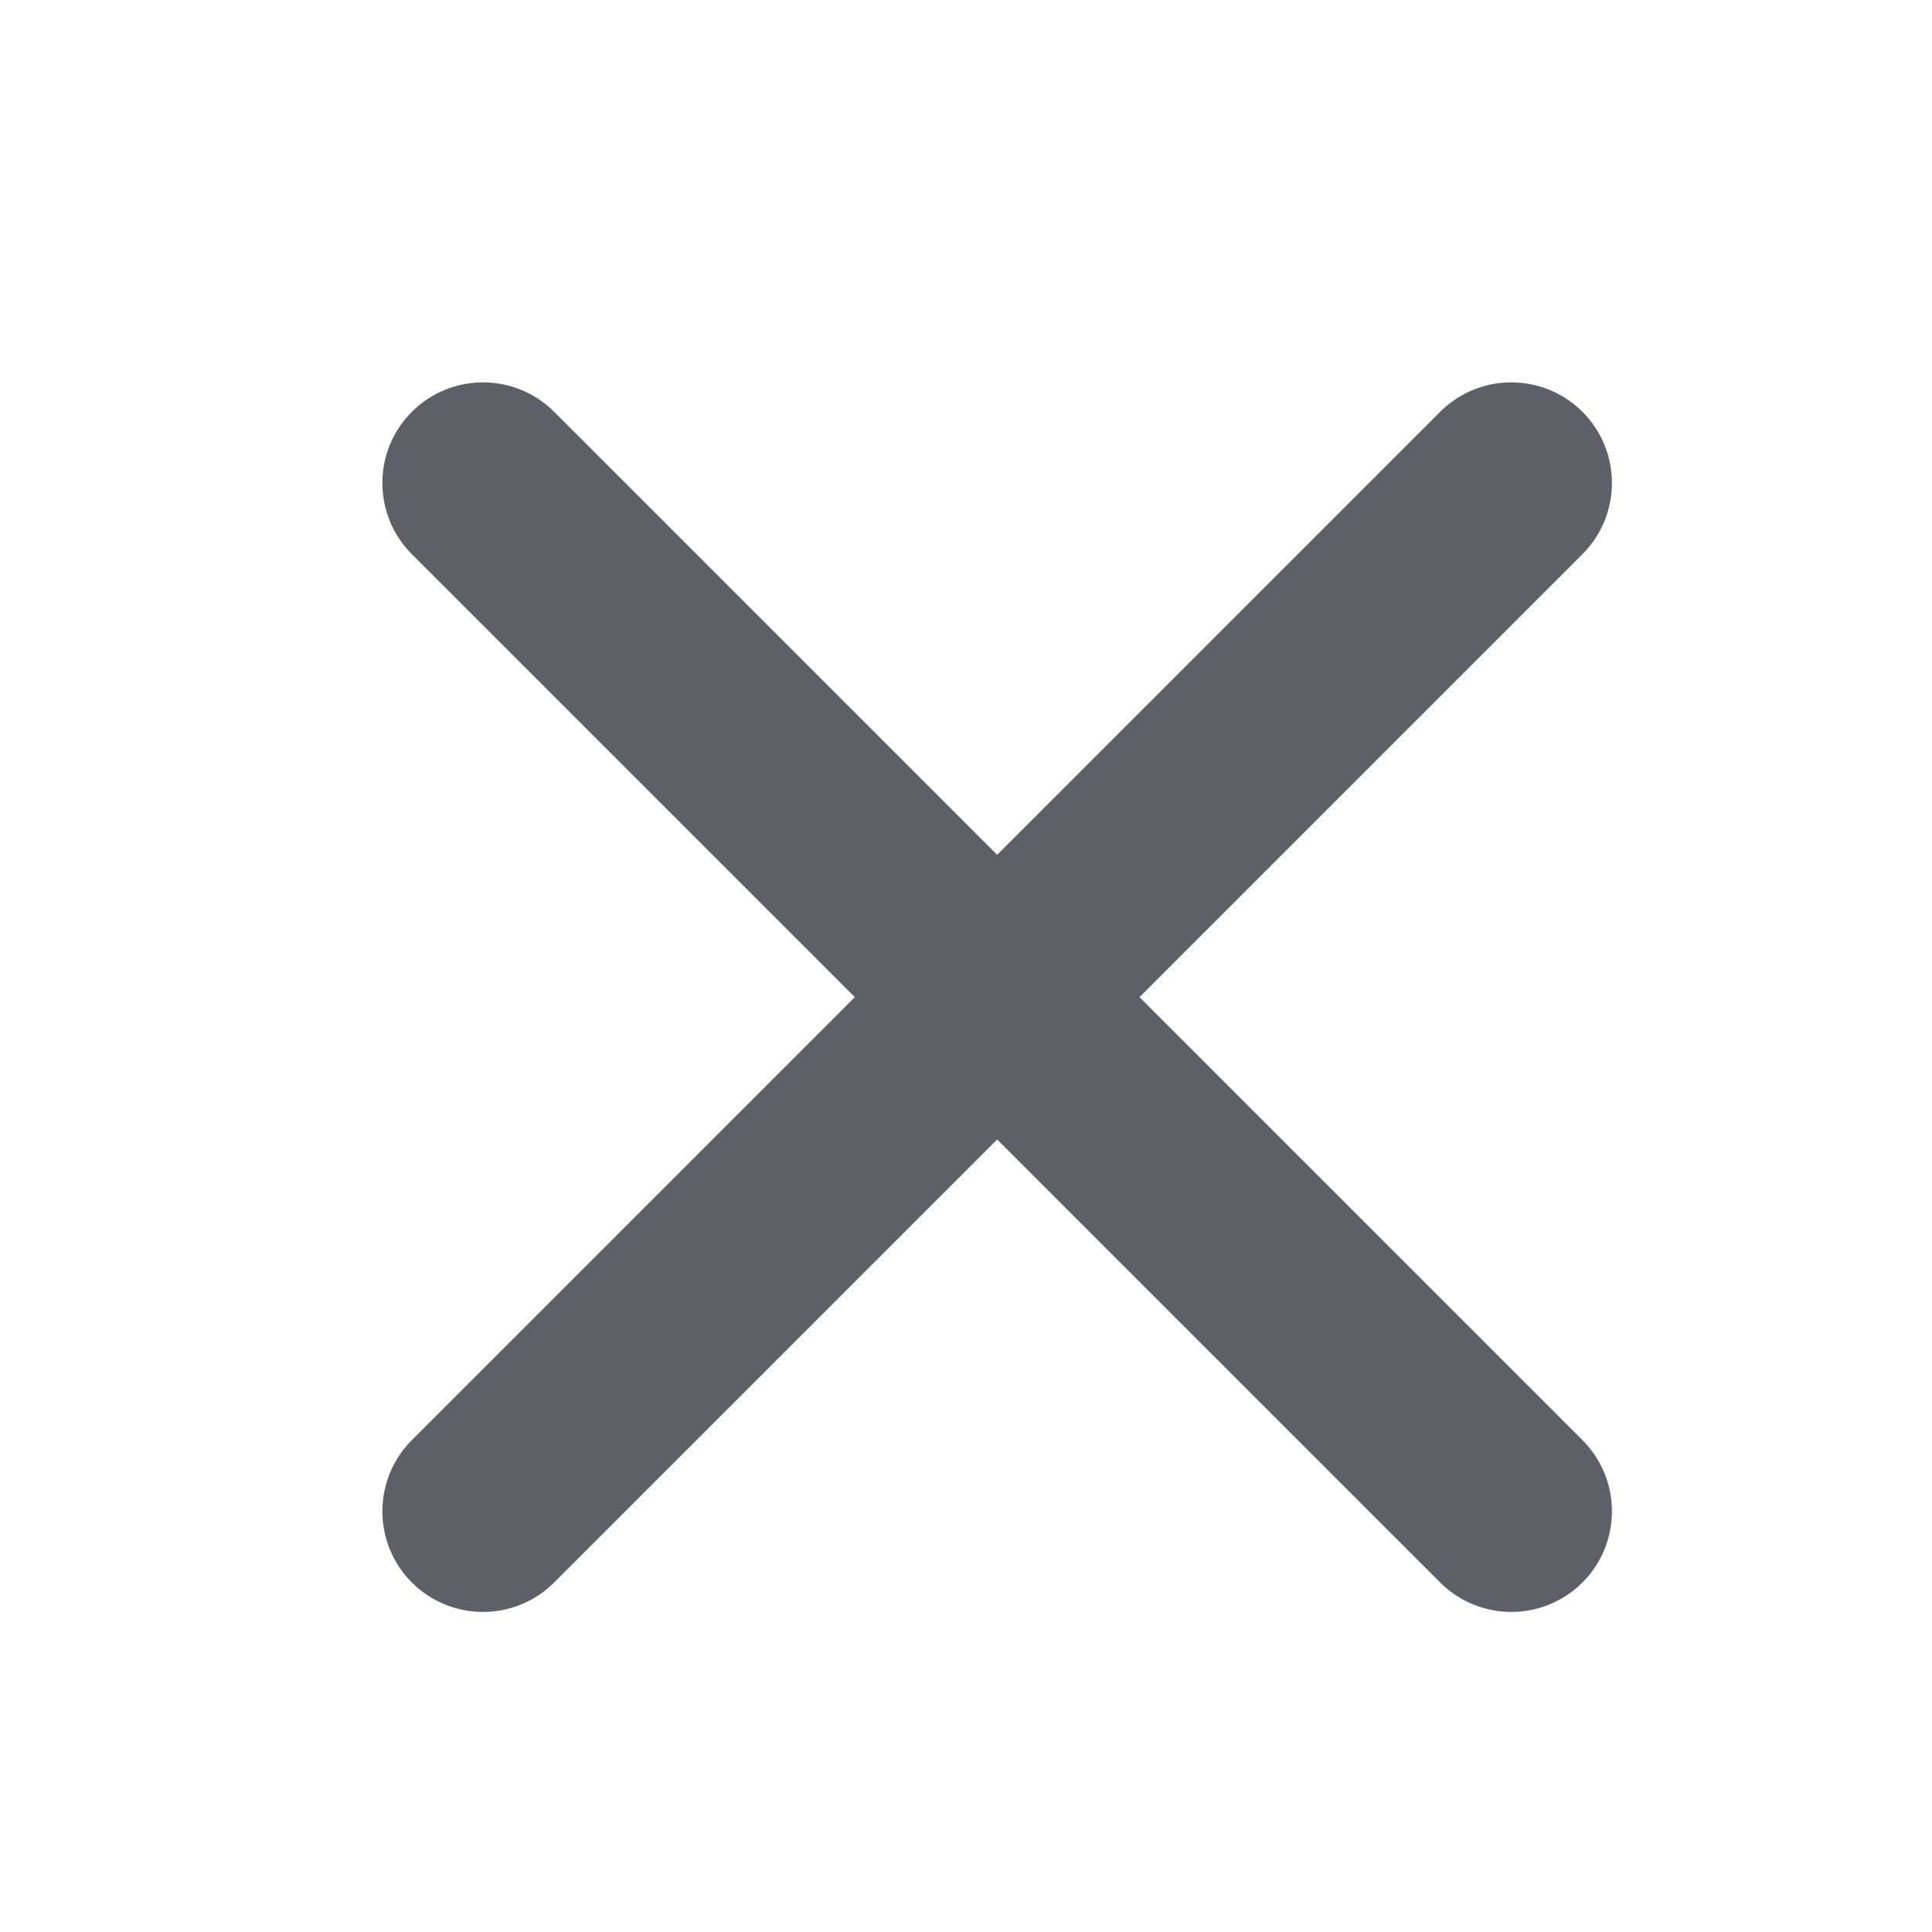
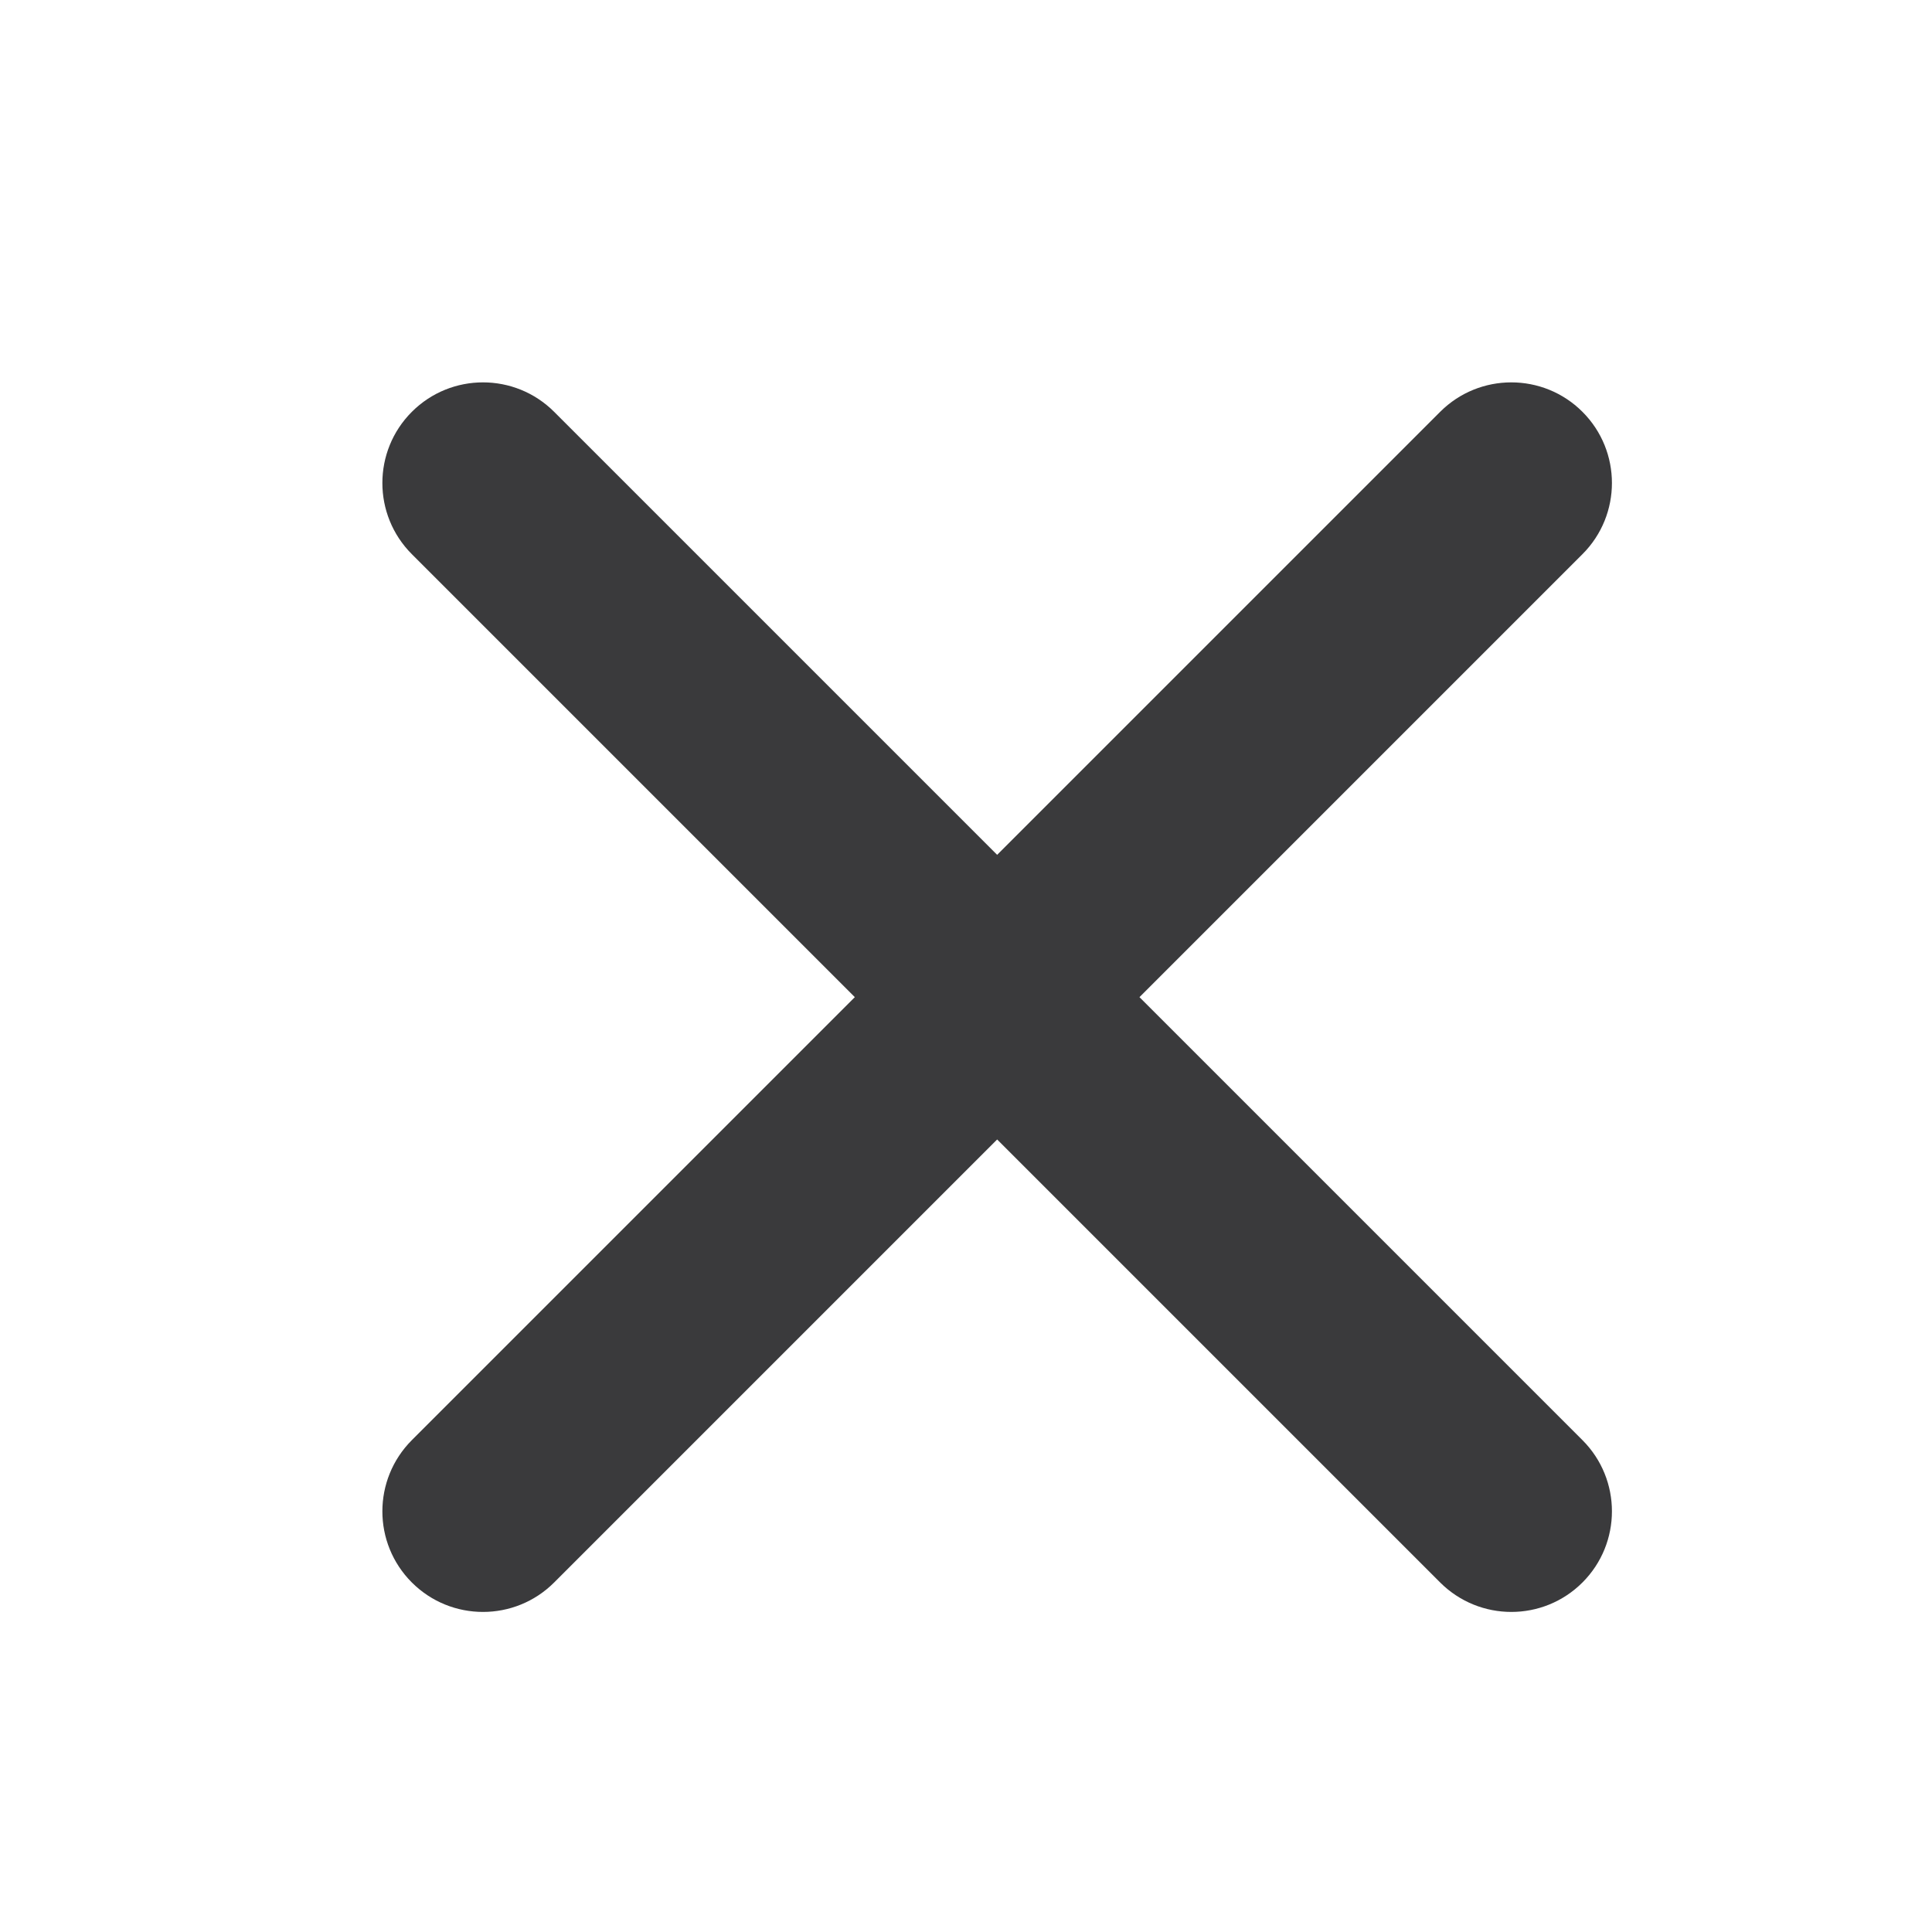
<svg xmlns="http://www.w3.org/2000/svg" width="24" height="24" viewBox="0 0 24 24" fill="none">
-   <path fill-rule="evenodd" clip-rule="evenodd" d="M6.884 5.116C6.396 4.628 5.604 4.628 5.116 5.116C4.628 5.604 4.628 6.396 5.116 6.884L10.619 12.387L5.116 17.89C4.628 18.379 4.628 19.17 5.116 19.658C5.604 20.146 6.396 20.146 6.884 19.658L12.387 14.155L17.89 19.658C18.379 20.146 19.17 20.146 19.658 19.658C20.146 19.17 20.146 18.378 19.658 17.89L14.155 12.387L19.658 6.884C20.146 6.396 20.146 5.604 19.658 5.116C19.17 4.628 18.378 4.628 17.89 5.116L12.387 10.619L6.884 5.116Z" fill="#5D6066" />
+   <path fill-rule="evenodd" clip-rule="evenodd" d="M6.884 5.116C6.396 4.628 5.604 4.628 5.116 5.116C4.628 5.604 4.628 6.396 5.116 6.884L10.619 12.387L5.116 17.89C4.628 18.379 4.628 19.17 5.116 19.658C5.604 20.146 6.396 20.146 6.884 19.658L12.387 14.155L17.89 19.658C18.379 20.146 19.17 20.146 19.658 19.658C20.146 19.17 20.146 18.378 19.658 17.89L14.155 12.387L19.658 6.884C20.146 6.396 20.146 5.604 19.658 5.116C19.17 4.628 18.378 4.628 17.89 5.116L12.387 10.619L6.884 5.116Z" fill="#3A3A3C" />
</svg>
